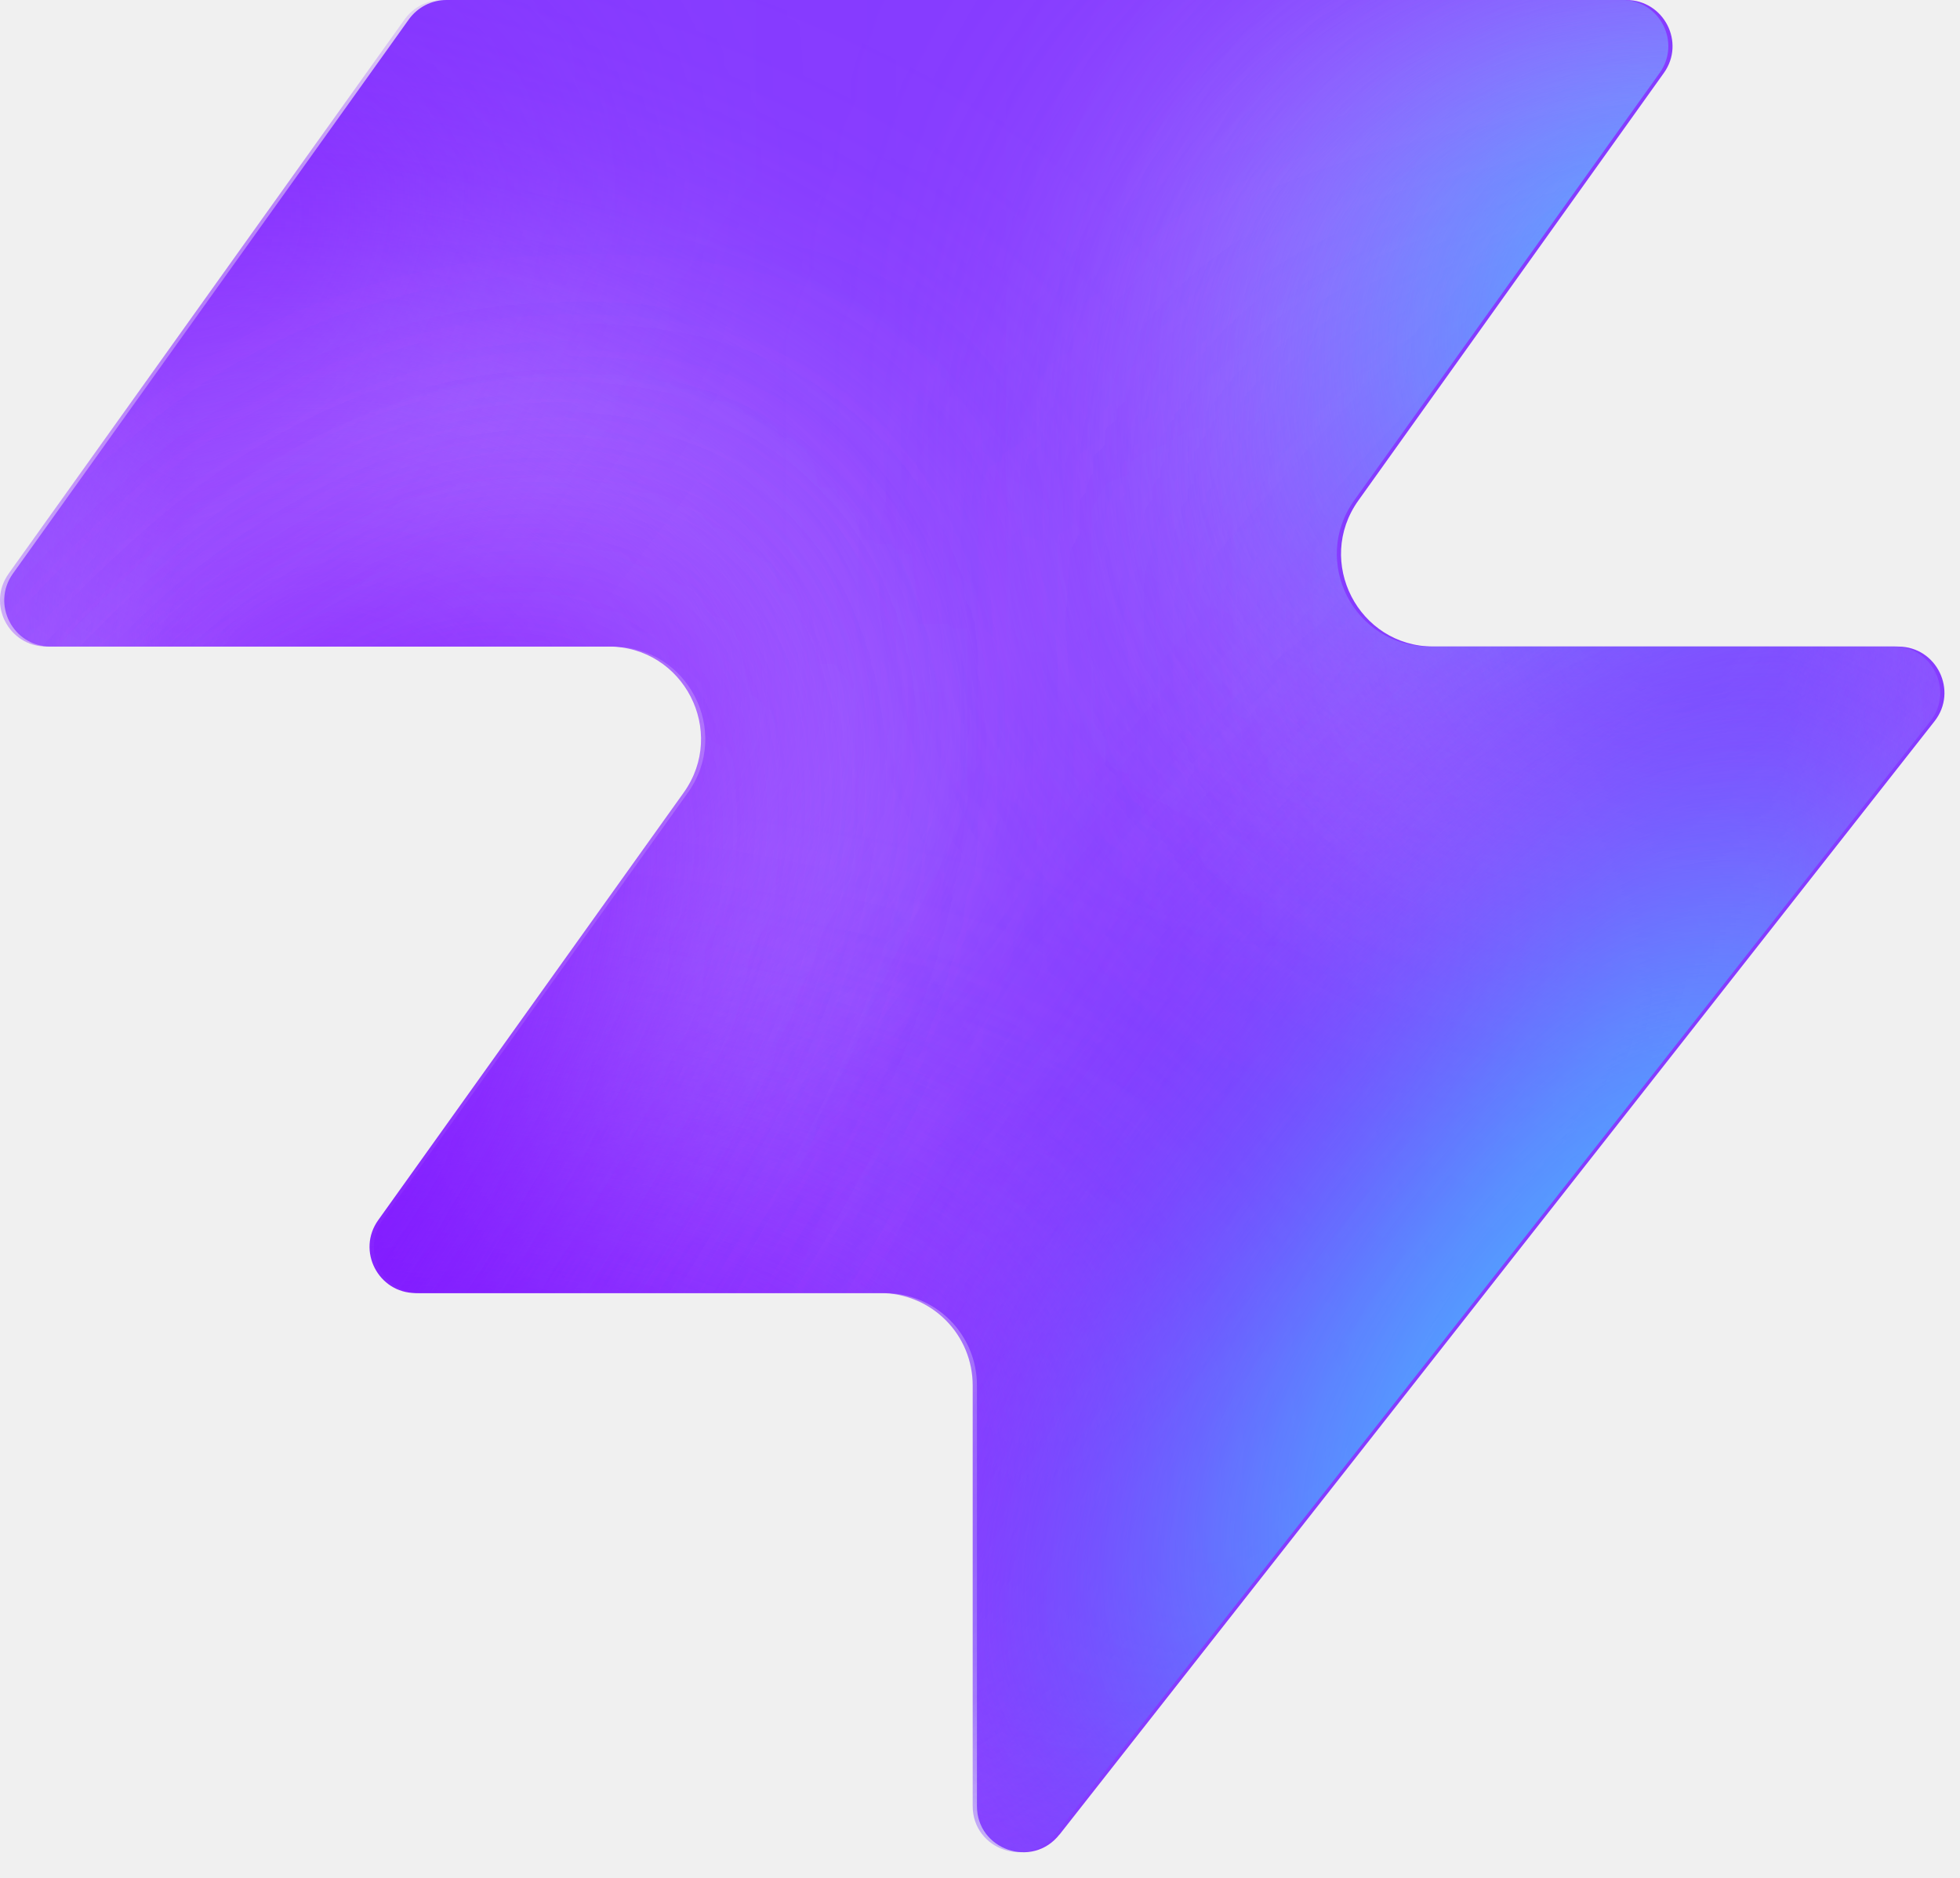
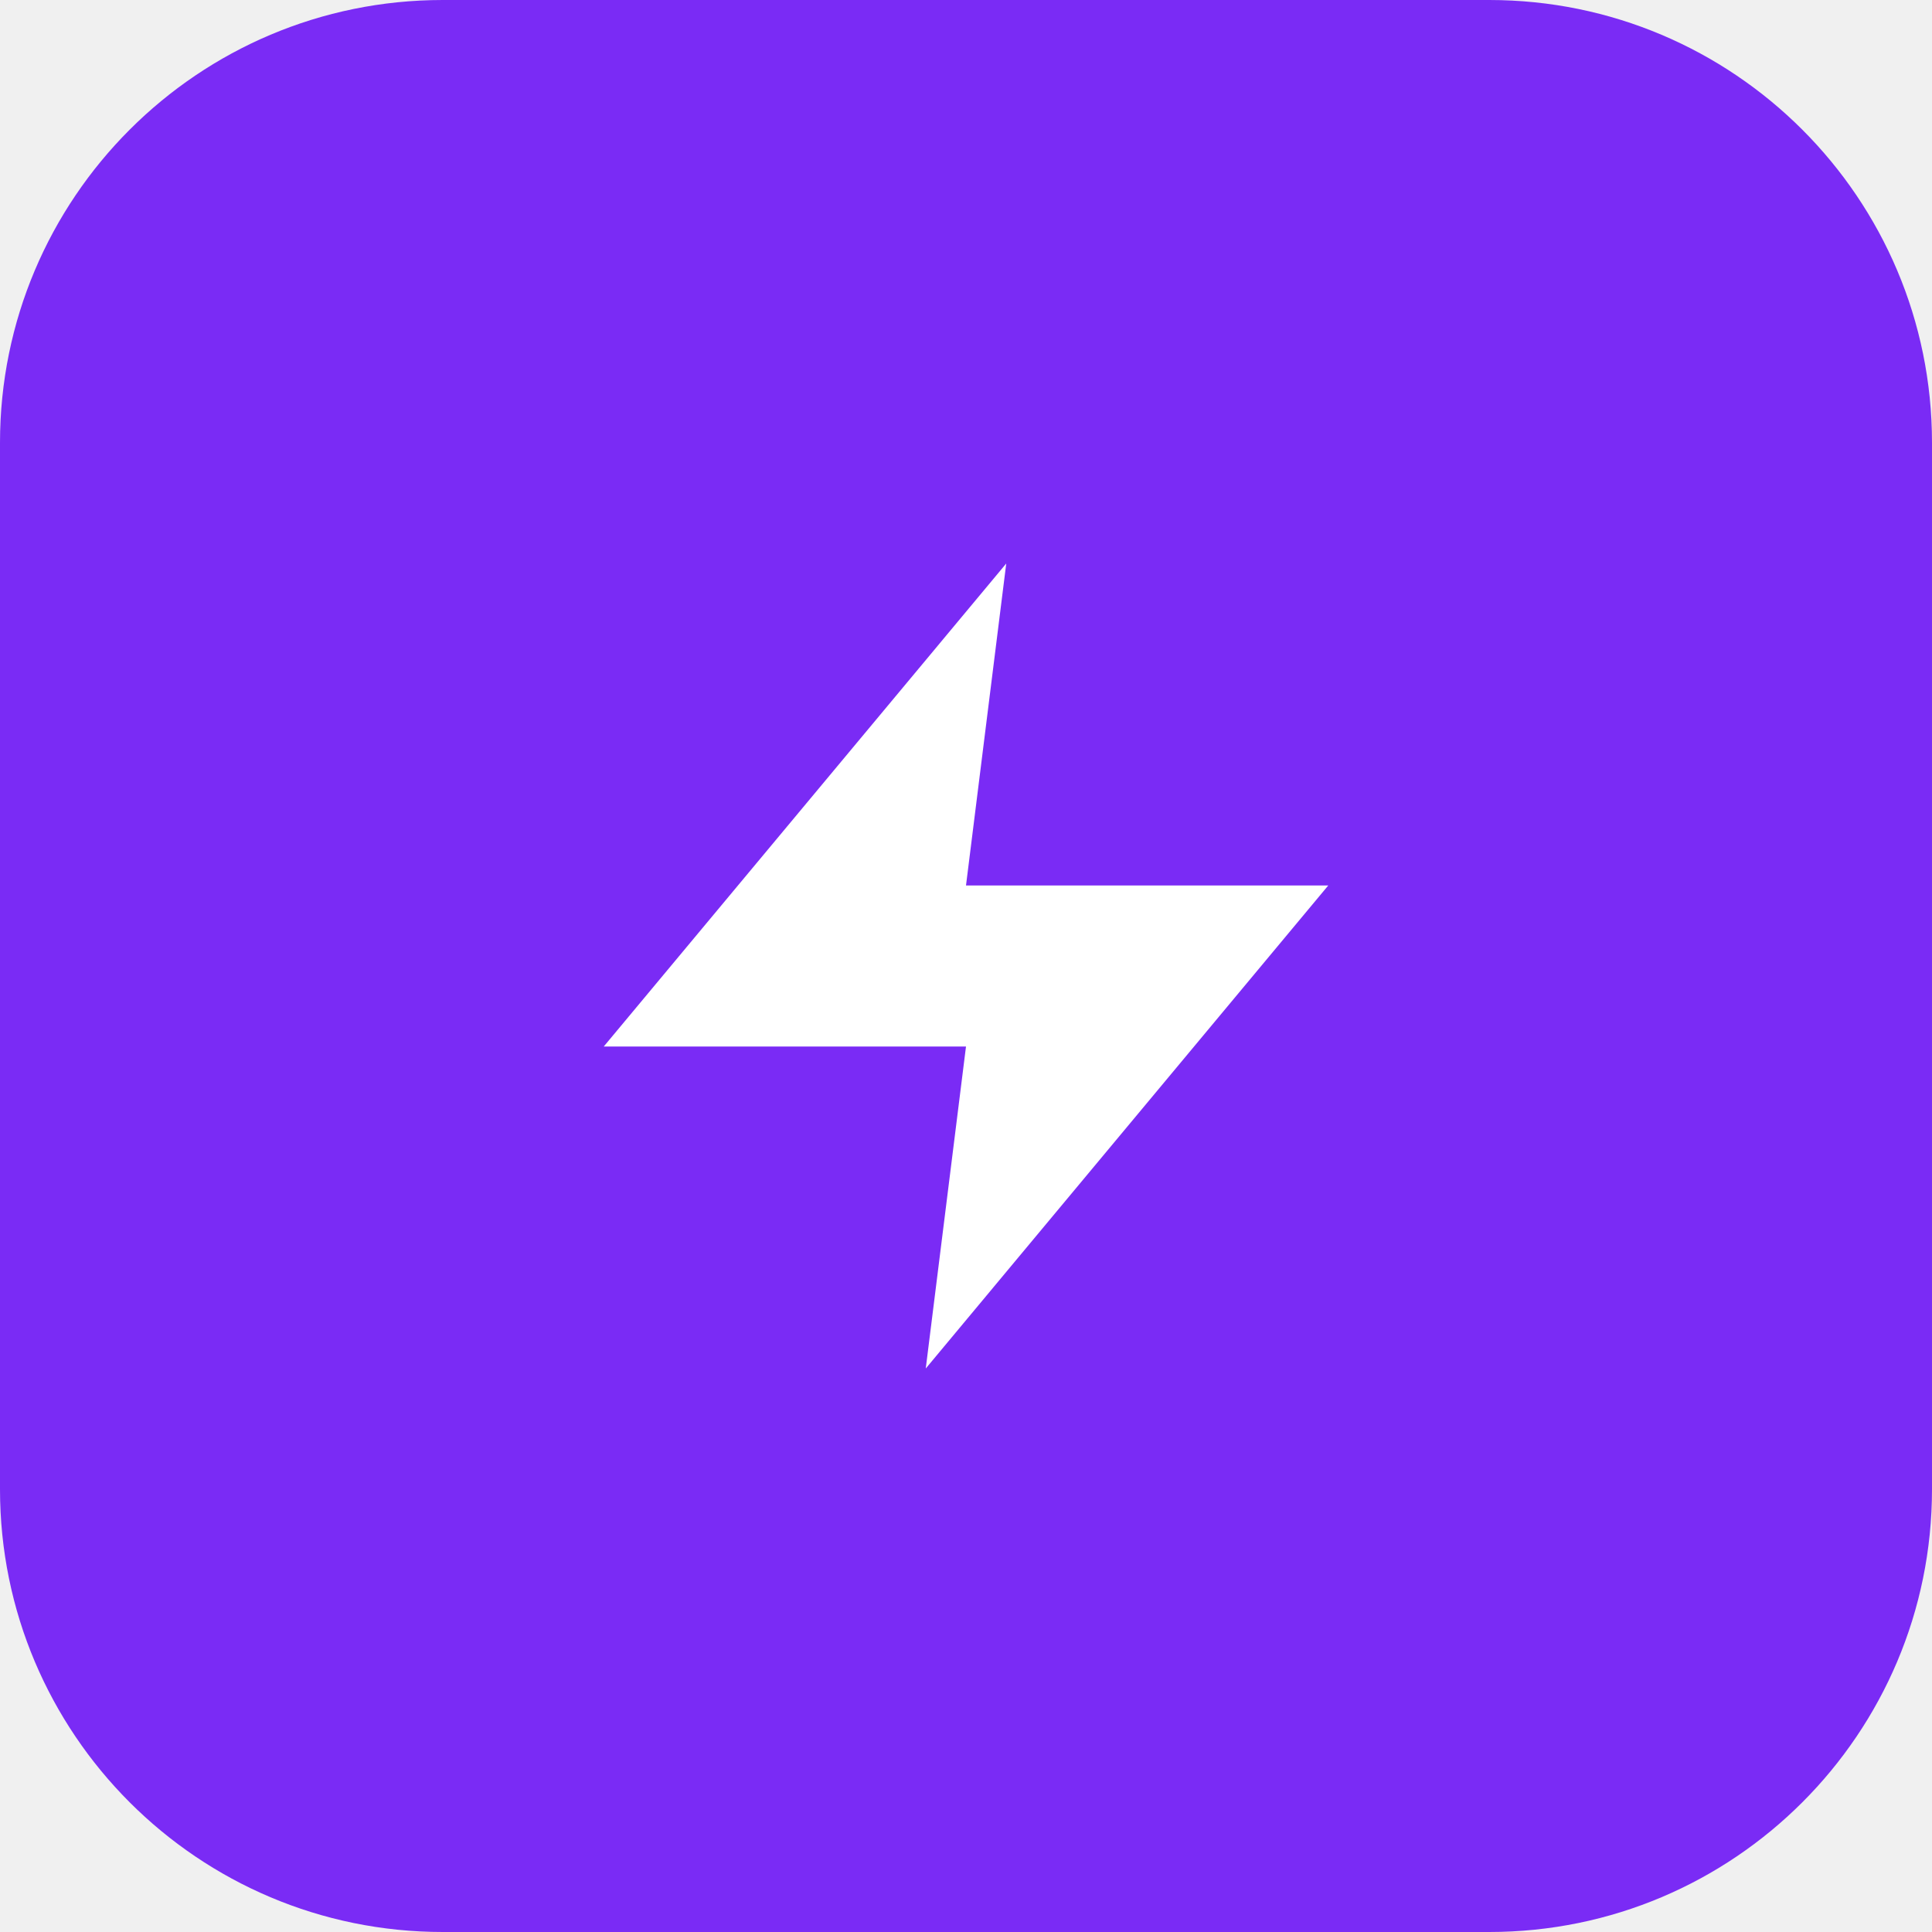
- <svg xmlns="http://www.w3.org/2000/svg" width="48" height="46" fill="none" viewBox="0 0 48 46">
-   <path fill="#863bff" d="M25.946 44.938c-.664.845-2.021.375-2.021-.698V33.937a2.26 2.26 0 0 0-2.262-2.262H10.287c-.92 0-1.456-1.04-.92-1.788l7.48-10.471c1.07-1.497 0-3.578-1.842-3.578H1.237c-.92 0-1.456-1.04-.92-1.788L10.013.474c.214-.297.556-.474.92-.474h28.894c.92 0 1.456 1.04.92 1.788l-7.48 10.471c-1.07 1.498 0 3.579 1.842 3.579h11.377c.943 0 1.473 1.088.89 1.83L25.947 44.94z" style="fill:#863bff;fill:color(display-p3 .525 .23 1);fill-opacity:1" />
-   <mask id="a" width="48" height="46" x="0" y="0" maskUnits="userSpaceOnUse" style="mask-type:alpha">
-     <path fill="#000" d="M25.842 44.938c-.664.844-2.021.375-2.021-.698V33.937a2.26 2.26 0 0 0-2.262-2.262H10.183c-.92 0-1.456-1.04-.92-1.788l7.48-10.471c1.07-1.498 0-3.579-1.842-3.579H1.133c-.92 0-1.456-1.04-.92-1.787L9.91.473c.214-.297.556-.474.92-.474h28.894c.92 0 1.456 1.04.92 1.788l-7.48 10.471c-1.07 1.498 0 3.578 1.842 3.578h11.377c.943 0 1.473 1.088.89 1.832L25.843 44.94z" style="fill:#000;fill-opacity:1" />
-   </mask>
-   <g mask="url(#a)">
-     <g filter="url(#b)">
-       <ellipse cx="5.508" cy="14.704" fill="#ede6ff" rx="5.508" ry="14.704" style="fill:#ede6ff;fill:color(display-p3 .927 .903 1);fill-opacity:1" transform="matrix(.00324 1 1 -.00324 -4.47 31.516)" />
-     </g>
-     <g filter="url(#c)">
-       <ellipse cx="10.399" cy="29.851" fill="#ede6ff" rx="10.399" ry="29.851" style="fill:#ede6ff;fill:color(display-p3 .927 .903 1);fill-opacity:1" transform="matrix(.00324 1 1 -.00324 -39.328 7.883)" />
-     </g>
-     <g filter="url(#d)">
-       <ellipse cx="5.508" cy="30.487" fill="#7e14ff" rx="5.508" ry="30.487" style="fill:#7e14ff;fill:color(display-p3 .492 .077 1);fill-opacity:1" transform="rotate(89.814 -25.913 -14.639)scale(1 -1)" />
-     </g>
-     <g filter="url(#e)">
-       <ellipse cx="5.508" cy="30.599" fill="#7e14ff" rx="5.508" ry="30.599" style="fill:#7e14ff;fill:color(display-p3 .492 .077 1);fill-opacity:1" transform="rotate(89.814 -32.644 -3.334)scale(1 -1)" />
-     </g>
-     <g filter="url(#f)">
-       <ellipse cx="5.508" cy="30.599" fill="#7e14ff" rx="5.508" ry="30.599" style="fill:#7e14ff;fill:color(display-p3 .492 .077 1);fill-opacity:1" transform="matrix(.00324 1 1 -.00324 -34.34 30.47)" />
-     </g>
-     <g filter="url(#g)">
-       <ellipse cx="14.072" cy="22.078" fill="#ede6ff" rx="14.072" ry="22.078" style="fill:#ede6ff;fill:color(display-p3 .927 .903 1);fill-opacity:1" transform="rotate(93.35 24.506 48.493)scale(-1 1)" />
-     </g>
-     <g filter="url(#h)">
-       <ellipse cx="3.47" cy="21.501" fill="#7e14ff" rx="3.47" ry="21.501" style="fill:#7e14ff;fill:color(display-p3 .492 .077 1);fill-opacity:1" transform="rotate(89.009 28.708 47.59)scale(-1 1)" />
-     </g>
-     <g filter="url(#i)">
-       <ellipse cx="3.47" cy="21.501" fill="#7e14ff" rx="3.47" ry="21.501" style="fill:#7e14ff;fill:color(display-p3 .492 .077 1);fill-opacity:1" transform="rotate(89.009 28.708 47.59)scale(-1 1)" />
-     </g>
-     <g filter="url(#j)">
-       <ellipse cx=".387" cy="8.972" fill="#7e14ff" rx="4.407" ry="29.108" style="fill:#7e14ff;fill:color(display-p3 .492 .077 1);fill-opacity:1" transform="rotate(39.51 .387 8.972)" />
-     </g>
-     <g filter="url(#k)">
-       <ellipse cx="47.523" cy="-6.092" fill="#7e14ff" rx="4.407" ry="29.108" style="fill:#7e14ff;fill:color(display-p3 .492 .077 1);fill-opacity:1" transform="rotate(37.892 47.523 -6.092)" />
-     </g>
-     <g filter="url(#l)">
-       <ellipse cx="41.412" cy="6.333" fill="#47bfff" rx="5.971" ry="9.665" style="fill:#47bfff;fill:color(display-p3 .28 .748 1);fill-opacity:1" transform="rotate(37.892 41.412 6.333)" />
-     </g>
-     <g filter="url(#m)">
-       <ellipse cx="-1.879" cy="38.332" fill="#7e14ff" rx="4.407" ry="29.108" style="fill:#7e14ff;fill:color(display-p3 .492 .077 1);fill-opacity:1" transform="rotate(37.892 -1.88 38.332)" />
-     </g>
-     <g filter="url(#n)">
-       <ellipse cx="-1.879" cy="38.332" fill="#7e14ff" rx="4.407" ry="29.108" style="fill:#7e14ff;fill:color(display-p3 .492 .077 1);fill-opacity:1" transform="rotate(37.892 -1.88 38.332)" />
-     </g>
-     <g filter="url(#o)">
-       <ellipse cx="35.651" cy="29.907" fill="#7e14ff" rx="4.407" ry="29.108" style="fill:#7e14ff;fill:color(display-p3 .492 .077 1);fill-opacity:1" transform="rotate(37.892 35.651 29.907)" />
-     </g>
-     <g filter="url(#p)">
-       <ellipse cx="38.418" cy="32.4" fill="#47bfff" rx="5.971" ry="15.297" style="fill:#47bfff;fill:color(display-p3 .28 .748 1);fill-opacity:1" transform="rotate(37.892 38.418 32.4)" />
-     </g>
-   </g>
-   <defs>
-     <filter id="b" width="60.045" height="41.654" x="-19.77" y="16.149" color-interpolation-filters="sRGB" filterUnits="userSpaceOnUse">
-       <feFlood flood-opacity="0" result="BackgroundImageFix" />
-       <feBlend in="SourceGraphic" in2="BackgroundImageFix" result="shape" />
-       <feGaussianBlur result="effect1_foregroundBlur_2002_17158" stdDeviation="7.659" />
-     </filter>
-     <filter id="c" width="90.34" height="51.437" x="-54.613" y="-7.533" color-interpolation-filters="sRGB" filterUnits="userSpaceOnUse">
-       <feFlood flood-opacity="0" result="BackgroundImageFix" />
-       <feBlend in="SourceGraphic" in2="BackgroundImageFix" result="shape" />
-       <feGaussianBlur result="effect1_foregroundBlur_2002_17158" stdDeviation="7.659" />
-     </filter>
-     <filter id="d" width="79.355" height="29.4" x="-49.64" y="2.03" color-interpolation-filters="sRGB" filterUnits="userSpaceOnUse">
-       <feFlood flood-opacity="0" result="BackgroundImageFix" />
-       <feBlend in="SourceGraphic" in2="BackgroundImageFix" result="shape" />
-       <feGaussianBlur result="effect1_foregroundBlur_2002_17158" stdDeviation="4.596" />
-     </filter>
-     <filter id="e" width="79.579" height="29.4" x="-45.045" y="20.029" color-interpolation-filters="sRGB" filterUnits="userSpaceOnUse">
-       <feFlood flood-opacity="0" result="BackgroundImageFix" />
-       <feBlend in="SourceGraphic" in2="BackgroundImageFix" result="shape" />
-       <feGaussianBlur result="effect1_foregroundBlur_2002_17158" stdDeviation="4.596" />
-     </filter>
-     <filter id="f" width="79.579" height="29.4" x="-43.513" y="21.178" color-interpolation-filters="sRGB" filterUnits="userSpaceOnUse">
-       <feFlood flood-opacity="0" result="BackgroundImageFix" />
-       <feBlend in="SourceGraphic" in2="BackgroundImageFix" result="shape" />
-       <feGaussianBlur result="effect1_foregroundBlur_2002_17158" stdDeviation="4.596" />
-     </filter>
-     <filter id="g" width="74.749" height="58.852" x="15.756" y="-17.901" color-interpolation-filters="sRGB" filterUnits="userSpaceOnUse">
-       <feFlood flood-opacity="0" result="BackgroundImageFix" />
-       <feBlend in="SourceGraphic" in2="BackgroundImageFix" result="shape" />
-       <feGaussianBlur result="effect1_foregroundBlur_2002_17158" stdDeviation="7.659" />
-     </filter>
-     <filter id="h" width="61.377" height="25.362" x="23.548" y="2.284" color-interpolation-filters="sRGB" filterUnits="userSpaceOnUse">
-       <feFlood flood-opacity="0" result="BackgroundImageFix" />
-       <feBlend in="SourceGraphic" in2="BackgroundImageFix" result="shape" />
-       <feGaussianBlur result="effect1_foregroundBlur_2002_17158" stdDeviation="4.596" />
-     </filter>
-     <filter id="i" width="61.377" height="25.362" x="23.548" y="2.284" color-interpolation-filters="sRGB" filterUnits="userSpaceOnUse">
-       <feFlood flood-opacity="0" result="BackgroundImageFix" />
-       <feBlend in="SourceGraphic" in2="BackgroundImageFix" result="shape" />
-       <feGaussianBlur result="effect1_foregroundBlur_2002_17158" stdDeviation="4.596" />
-     </filter>
-     <filter id="j" width="56.045" height="63.649" x="-27.636" y="-22.853" color-interpolation-filters="sRGB" filterUnits="userSpaceOnUse">
-       <feFlood flood-opacity="0" result="BackgroundImageFix" />
-       <feBlend in="SourceGraphic" in2="BackgroundImageFix" result="shape" />
-       <feGaussianBlur result="effect1_foregroundBlur_2002_17158" stdDeviation="4.596" />
-     </filter>
-     <filter id="k" width="54.814" height="64.646" x="20.116" y="-38.415" color-interpolation-filters="sRGB" filterUnits="userSpaceOnUse">
-       <feFlood flood-opacity="0" result="BackgroundImageFix" />
-       <feBlend in="SourceGraphic" in2="BackgroundImageFix" result="shape" />
-       <feGaussianBlur result="effect1_foregroundBlur_2002_17158" stdDeviation="4.596" />
-     </filter>
-     <filter id="l" width="33.541" height="35.313" x="24.641" y="-11.323" color-interpolation-filters="sRGB" filterUnits="userSpaceOnUse">
-       <feFlood flood-opacity="0" result="BackgroundImageFix" />
-       <feBlend in="SourceGraphic" in2="BackgroundImageFix" result="shape" />
-       <feGaussianBlur result="effect1_foregroundBlur_2002_17158" stdDeviation="4.596" />
-     </filter>
-     <filter id="m" width="54.814" height="64.646" x="-29.286" y="6.009" color-interpolation-filters="sRGB" filterUnits="userSpaceOnUse">
-       <feFlood flood-opacity="0" result="BackgroundImageFix" />
-       <feBlend in="SourceGraphic" in2="BackgroundImageFix" result="shape" />
-       <feGaussianBlur result="effect1_foregroundBlur_2002_17158" stdDeviation="4.596" />
-     </filter>
-     <filter id="n" width="54.814" height="64.646" x="-29.286" y="6.009" color-interpolation-filters="sRGB" filterUnits="userSpaceOnUse">
-       <feFlood flood-opacity="0" result="BackgroundImageFix" />
-       <feBlend in="SourceGraphic" in2="BackgroundImageFix" result="shape" />
-       <feGaussianBlur result="effect1_foregroundBlur_2002_17158" stdDeviation="4.596" />
-     </filter>
-     <filter id="o" width="54.814" height="64.646" x="8.244" y="-2.416" color-interpolation-filters="sRGB" filterUnits="userSpaceOnUse">
-       <feFlood flood-opacity="0" result="BackgroundImageFix" />
-       <feBlend in="SourceGraphic" in2="BackgroundImageFix" result="shape" />
-       <feGaussianBlur result="effect1_foregroundBlur_2002_17158" stdDeviation="4.596" />
-     </filter>
-     <filter id="p" width="39.409" height="43.623" x="18.713" y="10.588" color-interpolation-filters="sRGB" filterUnits="userSpaceOnUse">
-       <feFlood flood-opacity="0" result="BackgroundImageFix" />
-       <feBlend in="SourceGraphic" in2="BackgroundImageFix" result="shape" />
-       <feGaussianBlur result="effect1_foregroundBlur_2002_17158" stdDeviation="4.596" />
-     </filter>
-   </defs>
+ <svg xmlns="http://www.w3.org/2000/svg" width="48" height="48" fill="none" viewBox="0 0 48 48">
+   <rect width="48" height="48" rx="11" fill="#7a2bf5" />
+   <polygon points="13 2 3 14 12 14 11 22 21 10 12 10 13 2" transform="translate(12 12)" fill="#fff" />
</svg>
